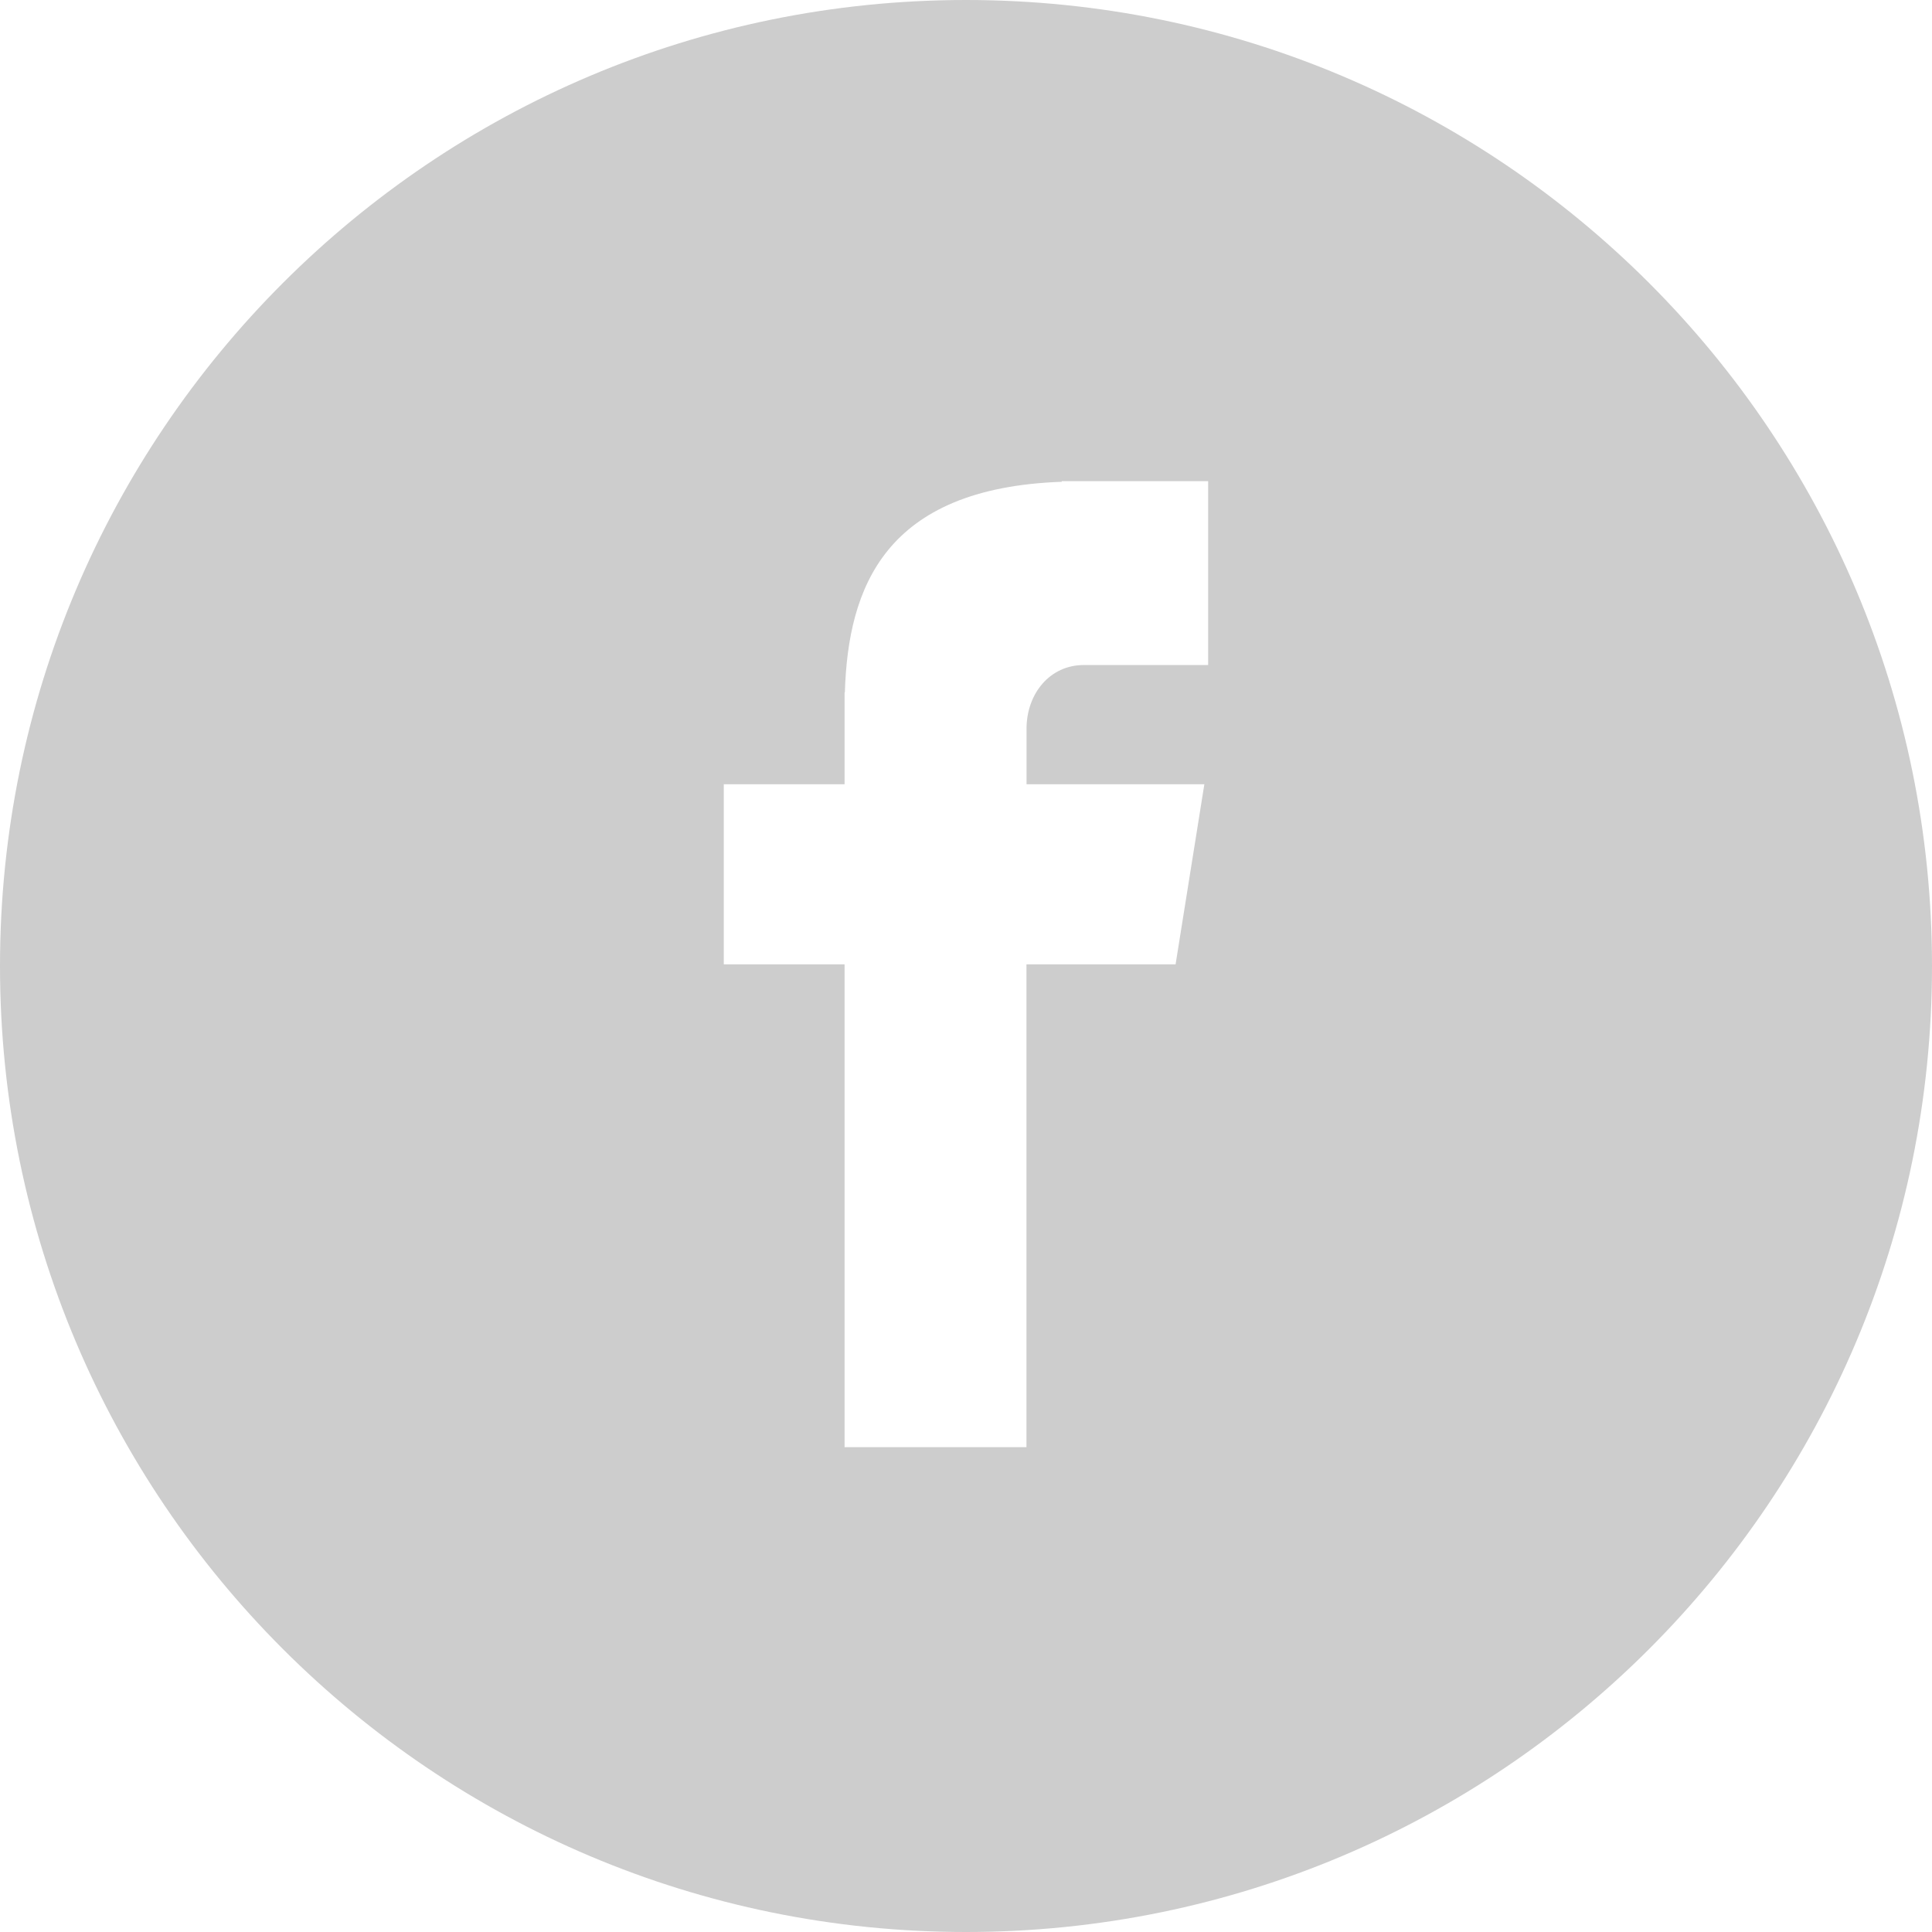
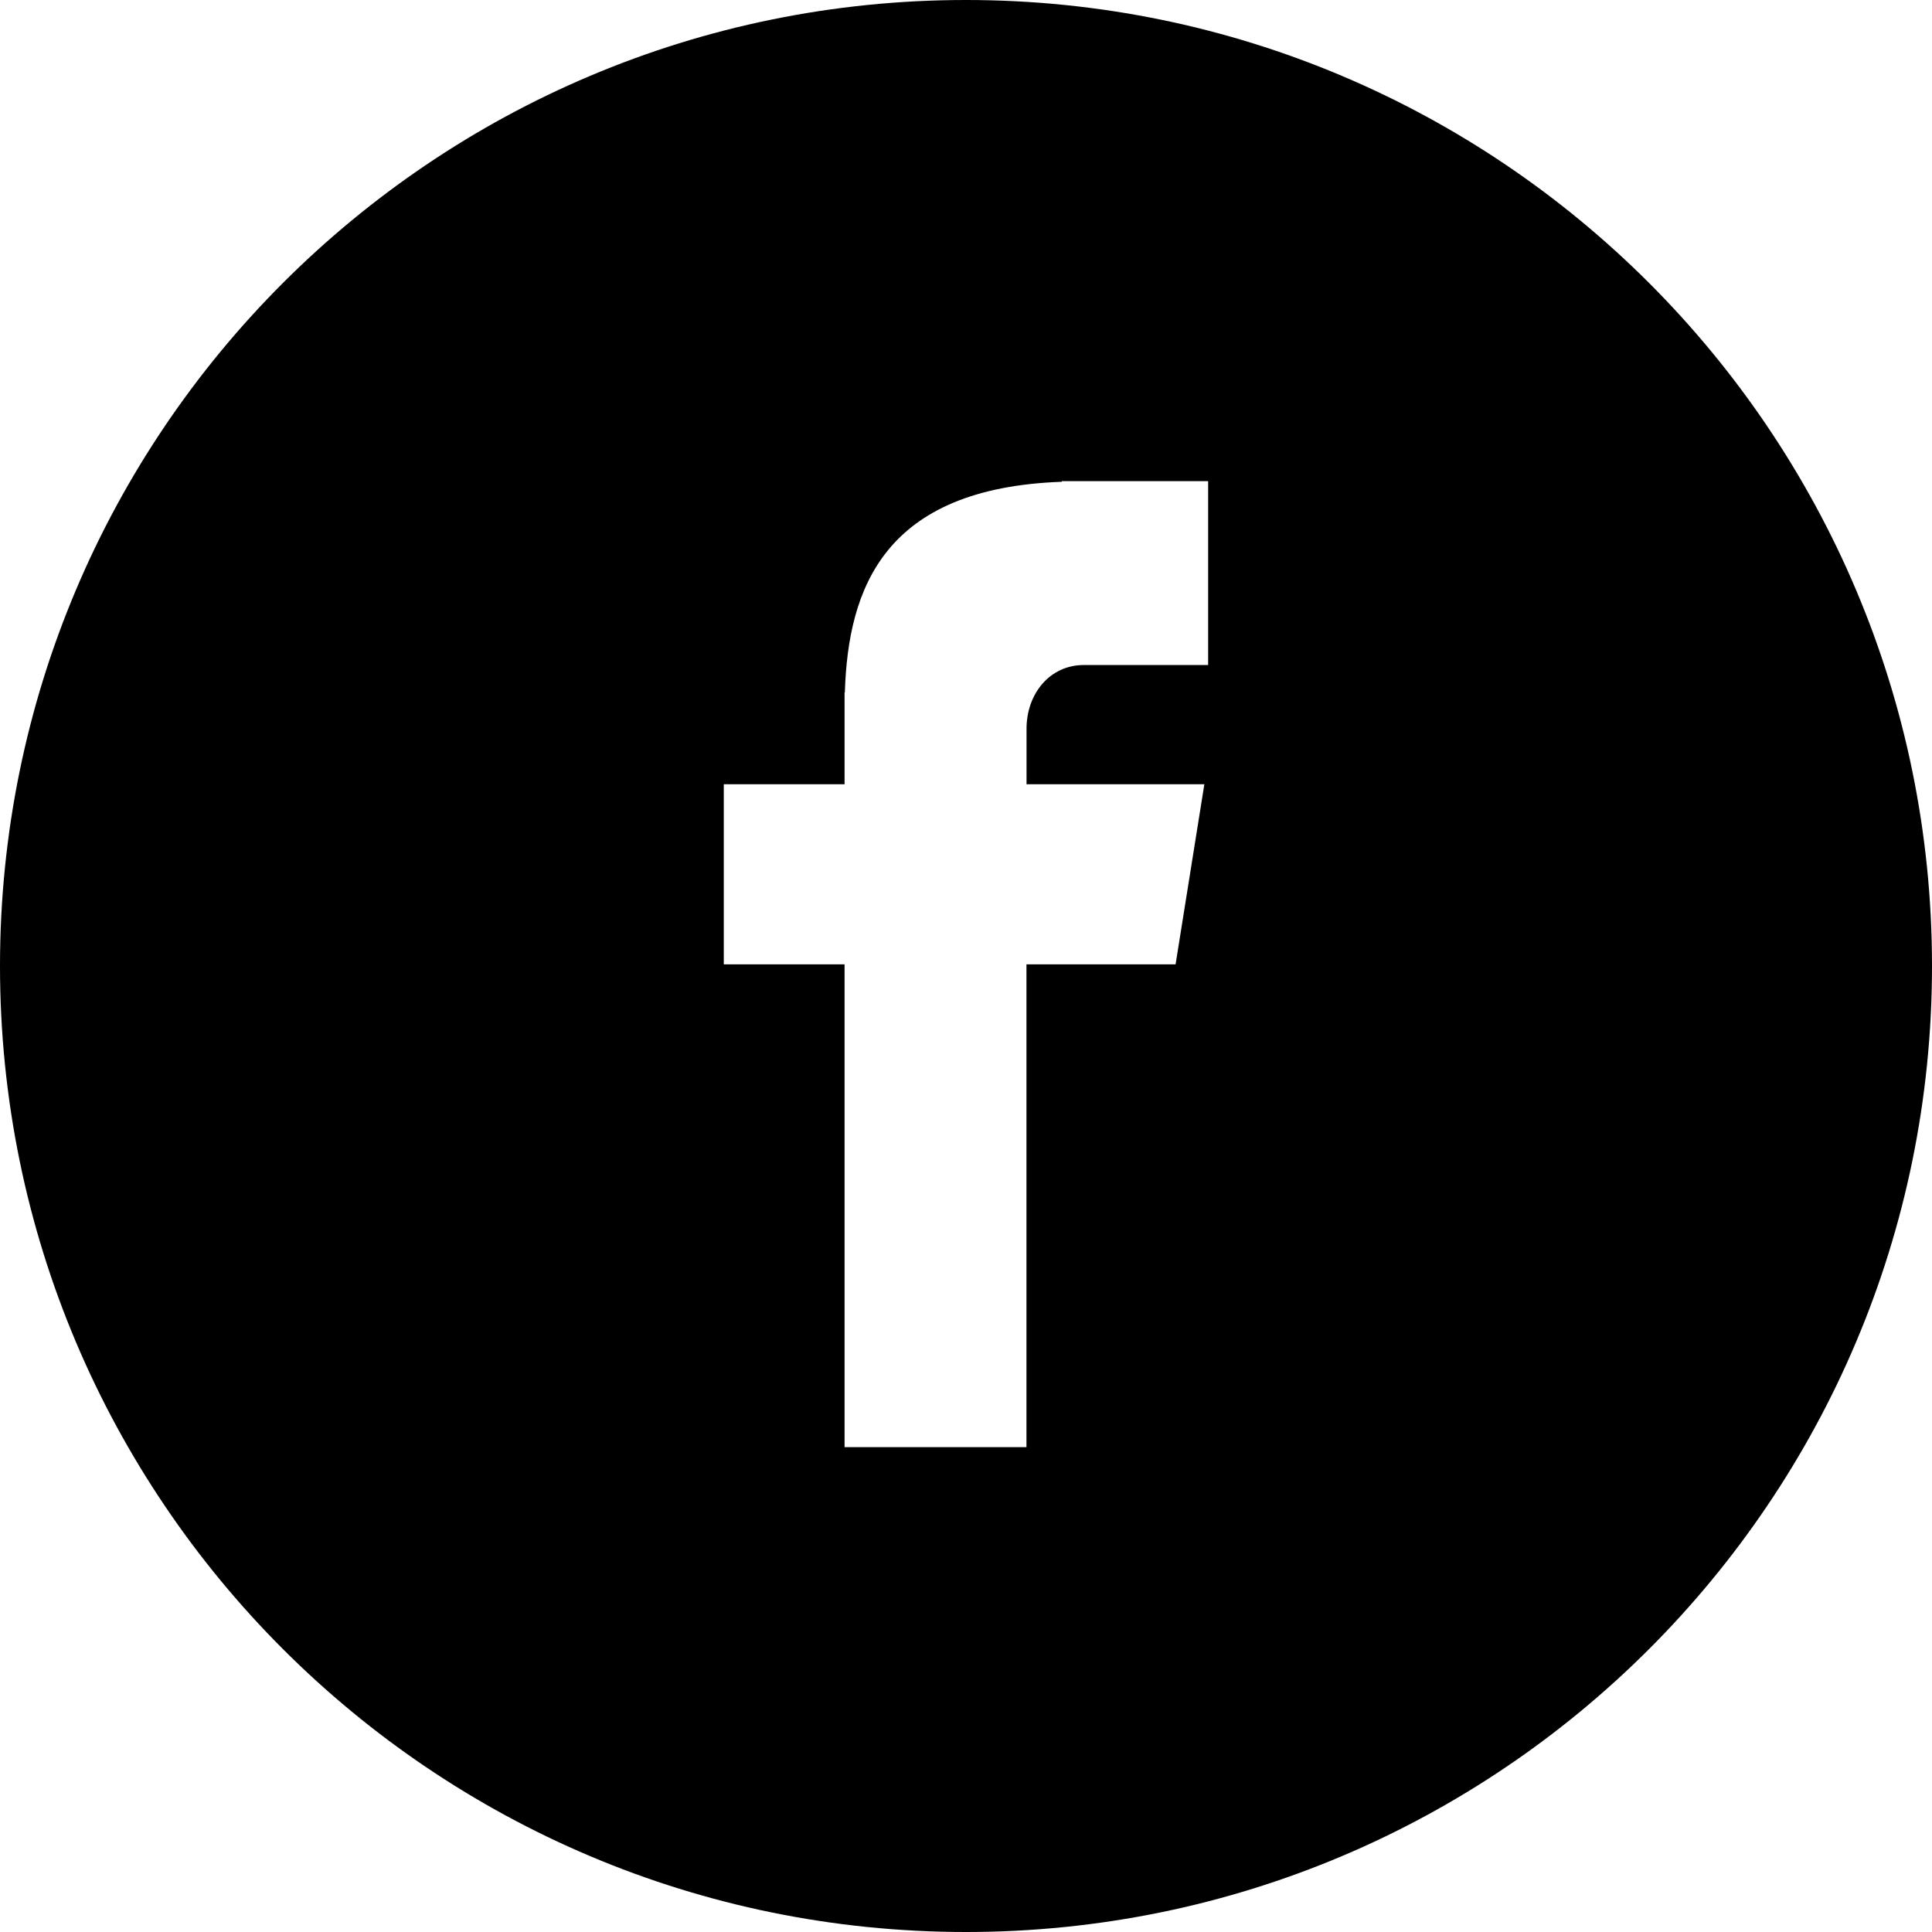
<svg xmlns="http://www.w3.org/2000/svg" width="27" height="27" viewBox="0 0 27 27">
-   <path fill-rule="evenodd" clip-rule="evenodd" d="M27 13.5C27 6.045 20.956 0 13.5 0C6.044 0 0 6.045 0 13.5C0 20.956 6.044 27 13.5 27C20.956 27 27 20.956 27 13.5ZM16.884 9.294H15.144C14.675 9.294 14.346 9.691 14.346 10.185V10.96H16.831L16.429 13.477H14.345V20.224H11.803V13.477H10.115V10.96H11.803V9.677H11.807C11.852 8.214 12.36 6.821 14.838 6.733V6.724H16.884V9.294Z" fill="#CDCDCD" />
+   <path fill-rule="evenodd" clip-rule="evenodd" d="M27 13.5C27 6.045 20.956 0 13.5 0C6.044 0 0 6.045 0 13.5C0 20.956 6.044 27 13.5 27C20.956 27 27 20.956 27 13.5ZM16.884 9.294H15.144C14.675 9.294 14.346 9.691 14.346 10.185V10.96H16.831L16.429 13.477H14.345V20.224H11.803V13.477H10.115V10.96H11.803V9.677H11.807C11.852 8.214 12.36 6.821 14.838 6.733V6.724H16.884V9.294Z" />
</svg>
